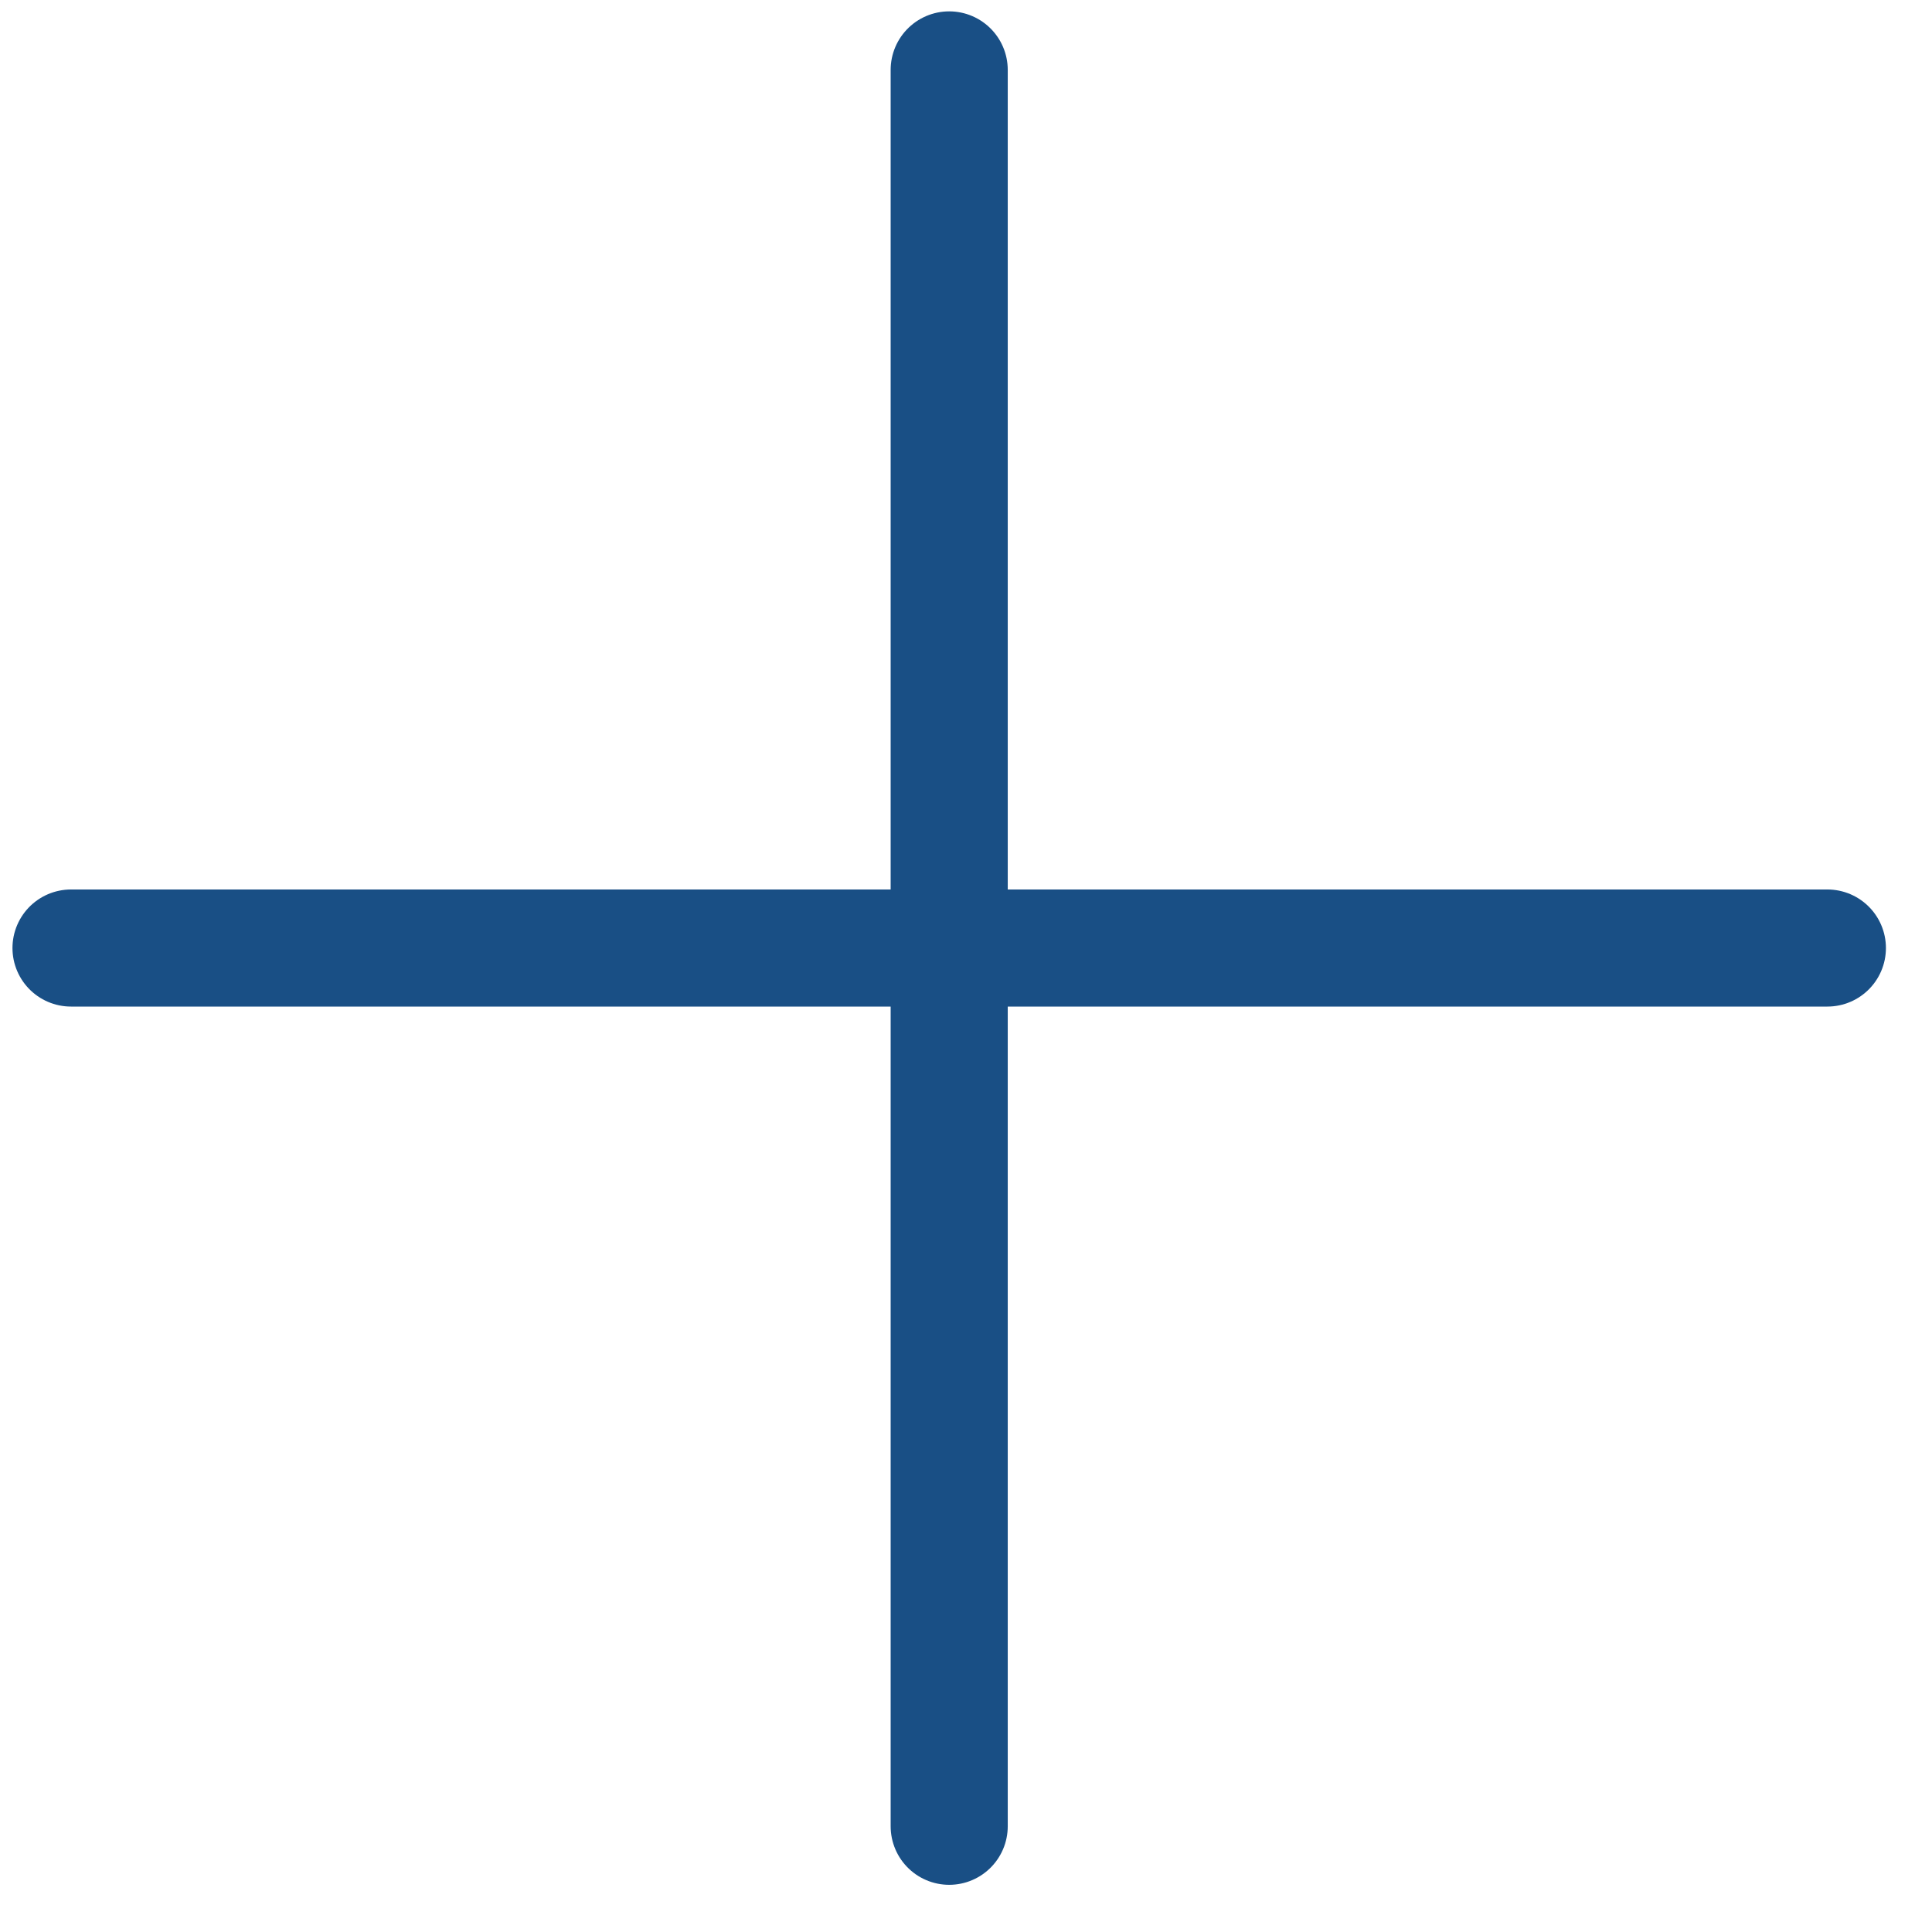
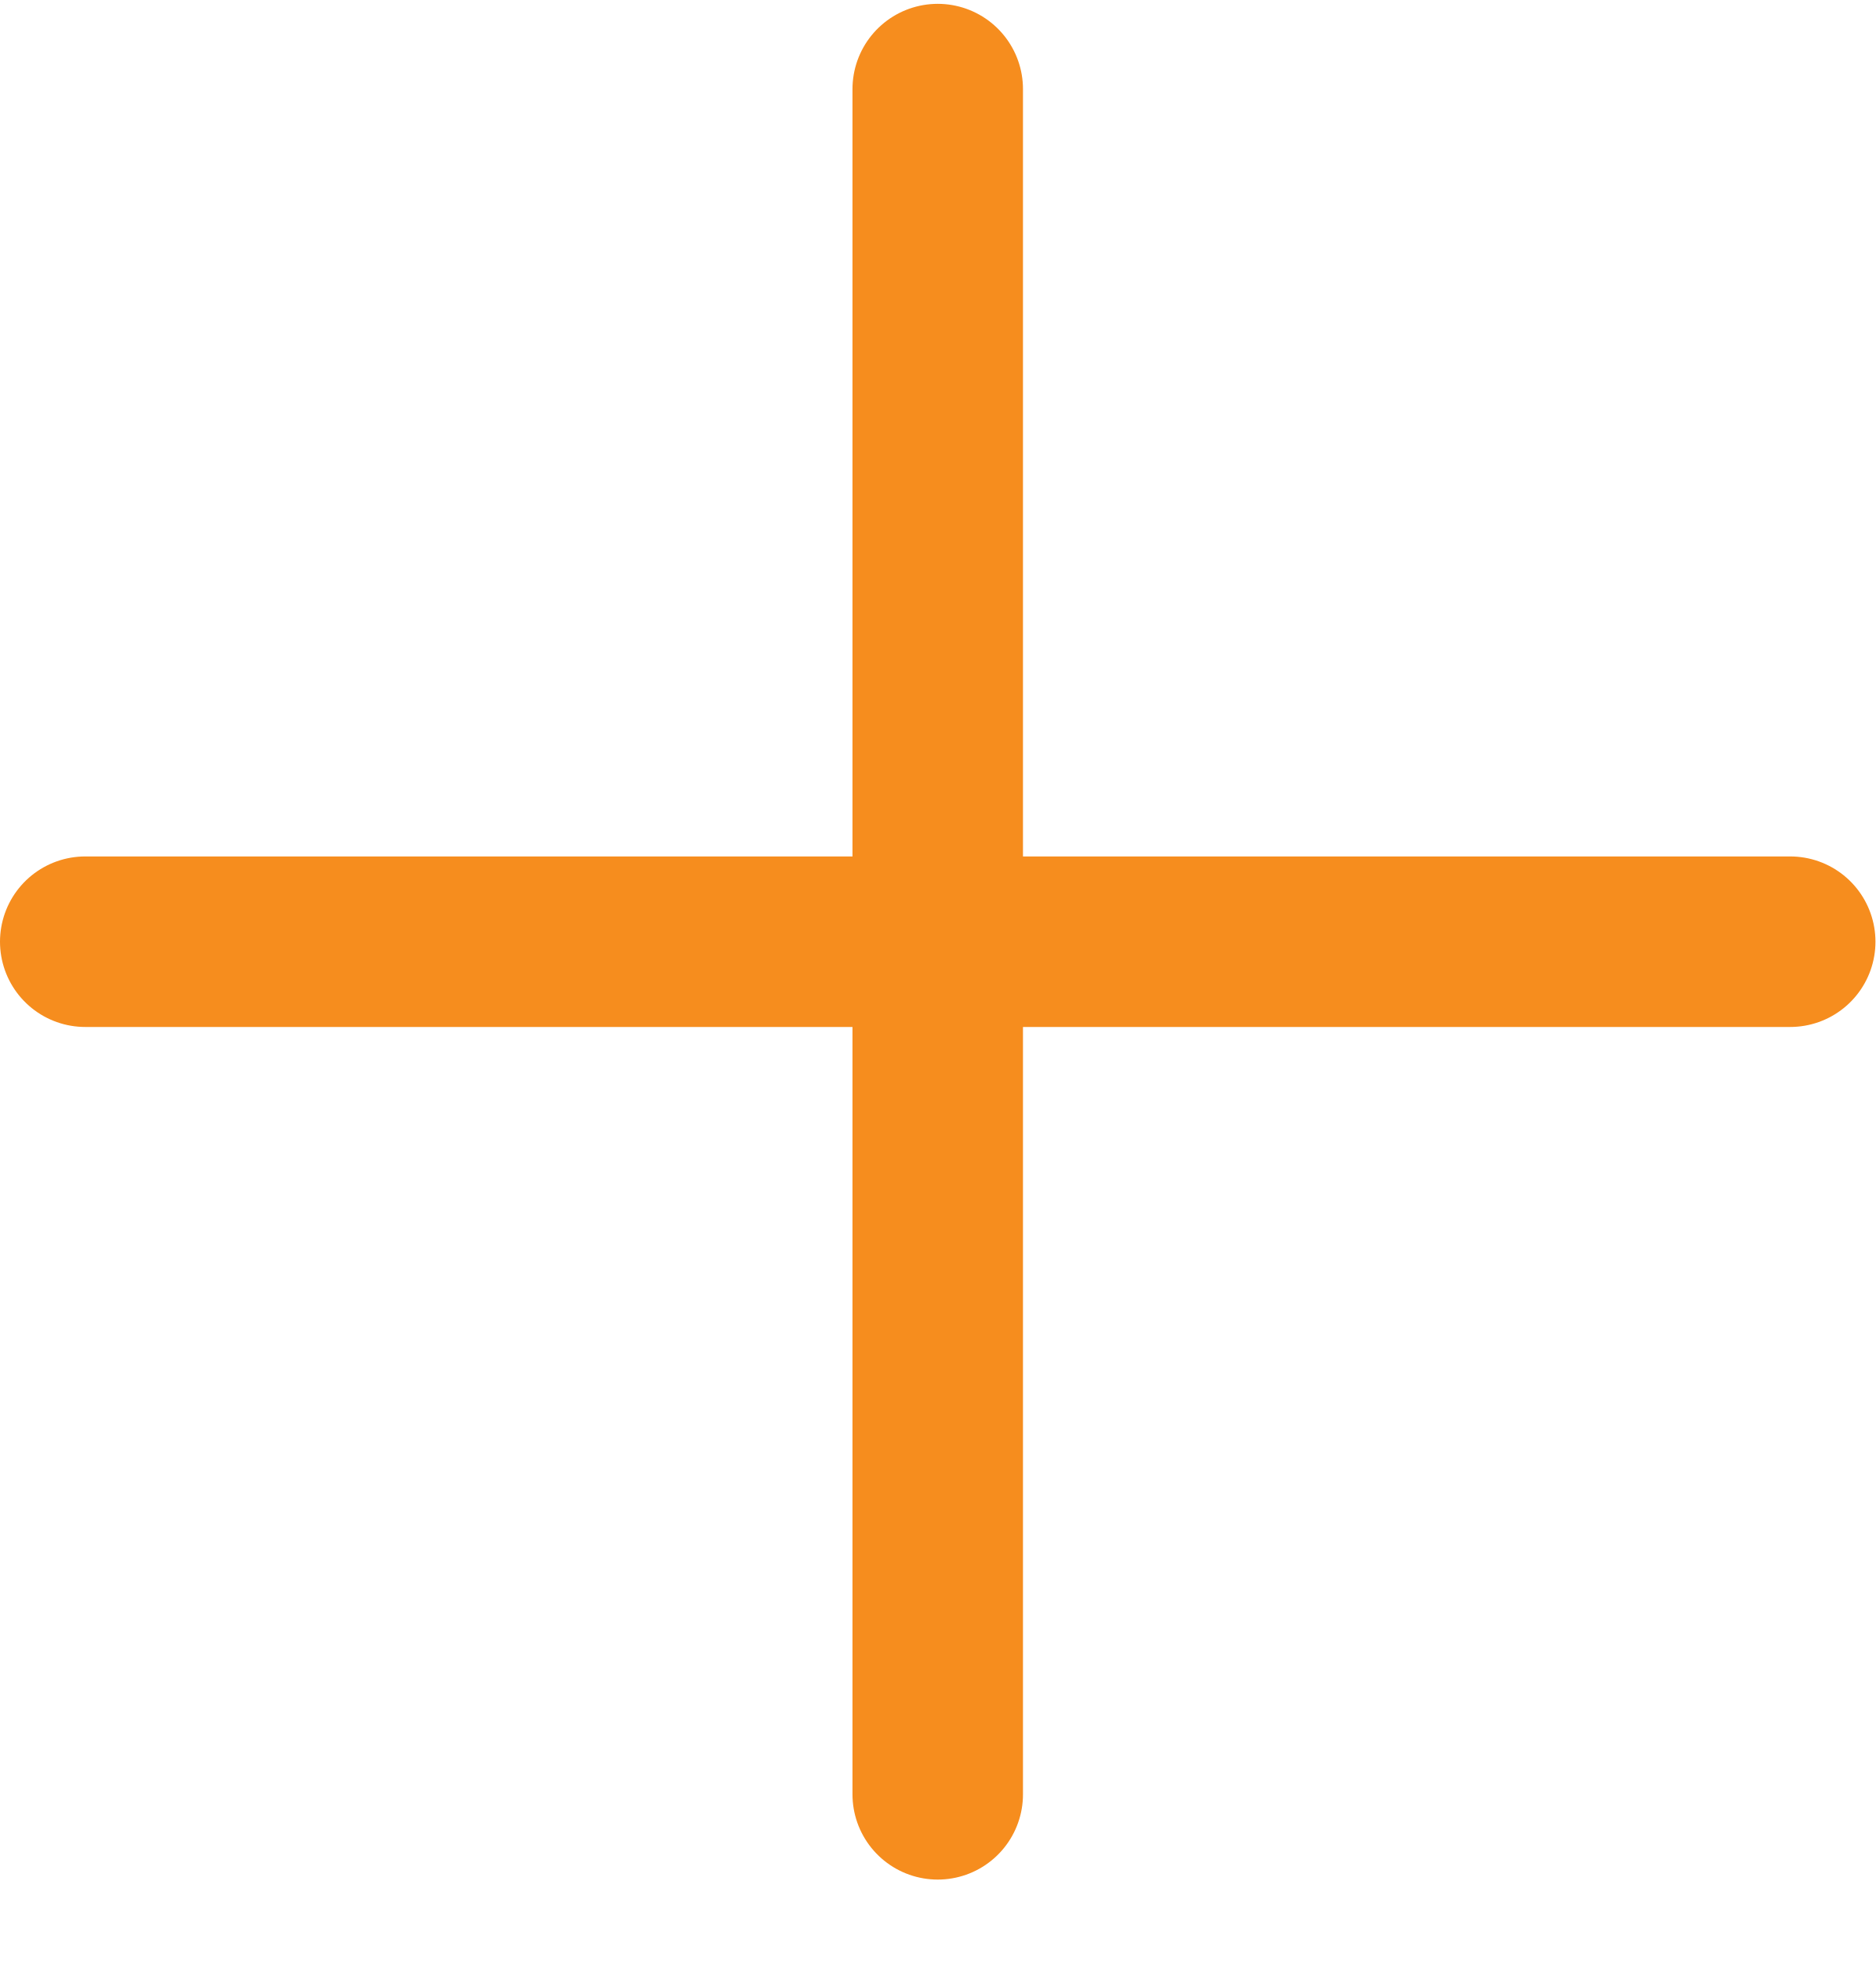
- <svg xmlns="http://www.w3.org/2000/svg" width="33" height="33" viewBox="0 0 33 33" fill="none">
-   <path d="M16.213 1.194V31.194" stroke="#194F85" stroke-width="2" stroke-linecap="round" stroke-linejoin="round" />
-   <path d="M1.213 16.193H31.213" stroke="#194F85" stroke-width="2" stroke-linecap="round" stroke-linejoin="round" />
+ <svg xmlns="http://www.w3.org/2000/svg" width="22" height="23" viewBox="0 0 22 23" fill="none">
+   <path d="M11 1.045L11 21.045" stroke="#F68D1E" stroke-width="2" stroke-linecap="round" stroke-linejoin="round" />
+   <path d="M1 11.045L21 11.045" stroke="#F68D1E" stroke-width="2" stroke-linecap="round" stroke-linejoin="round" />
</svg>
